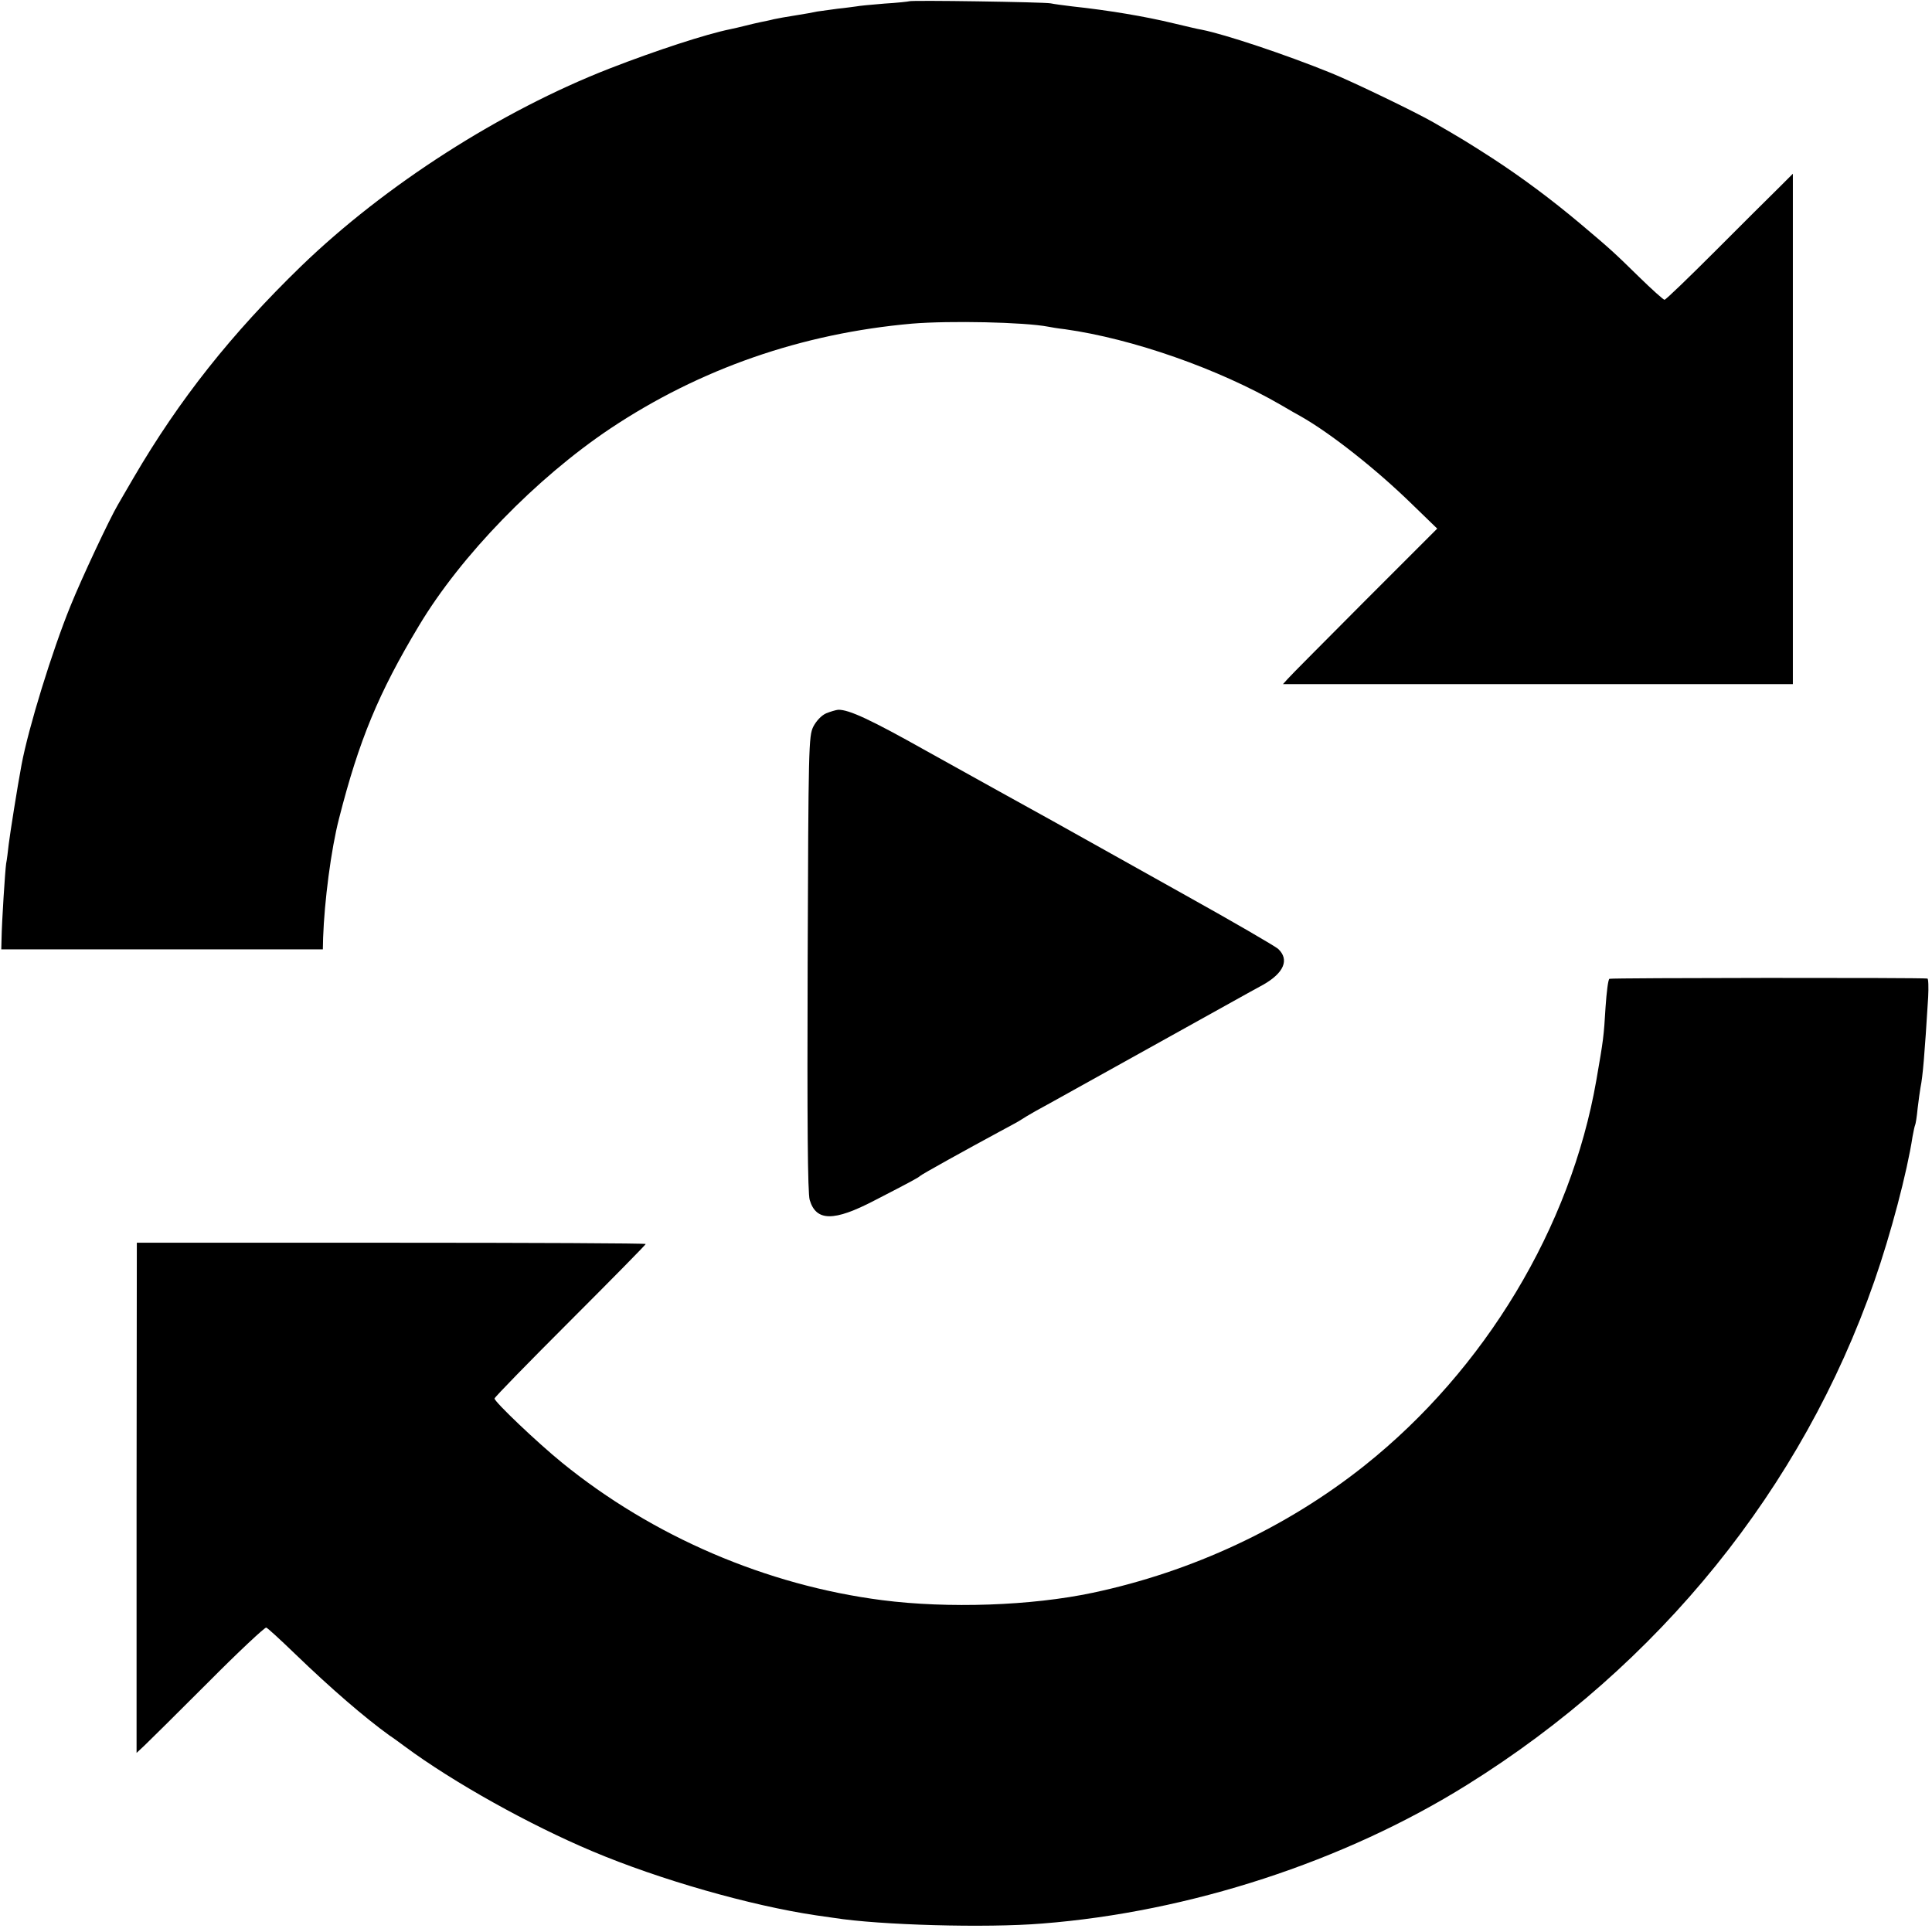
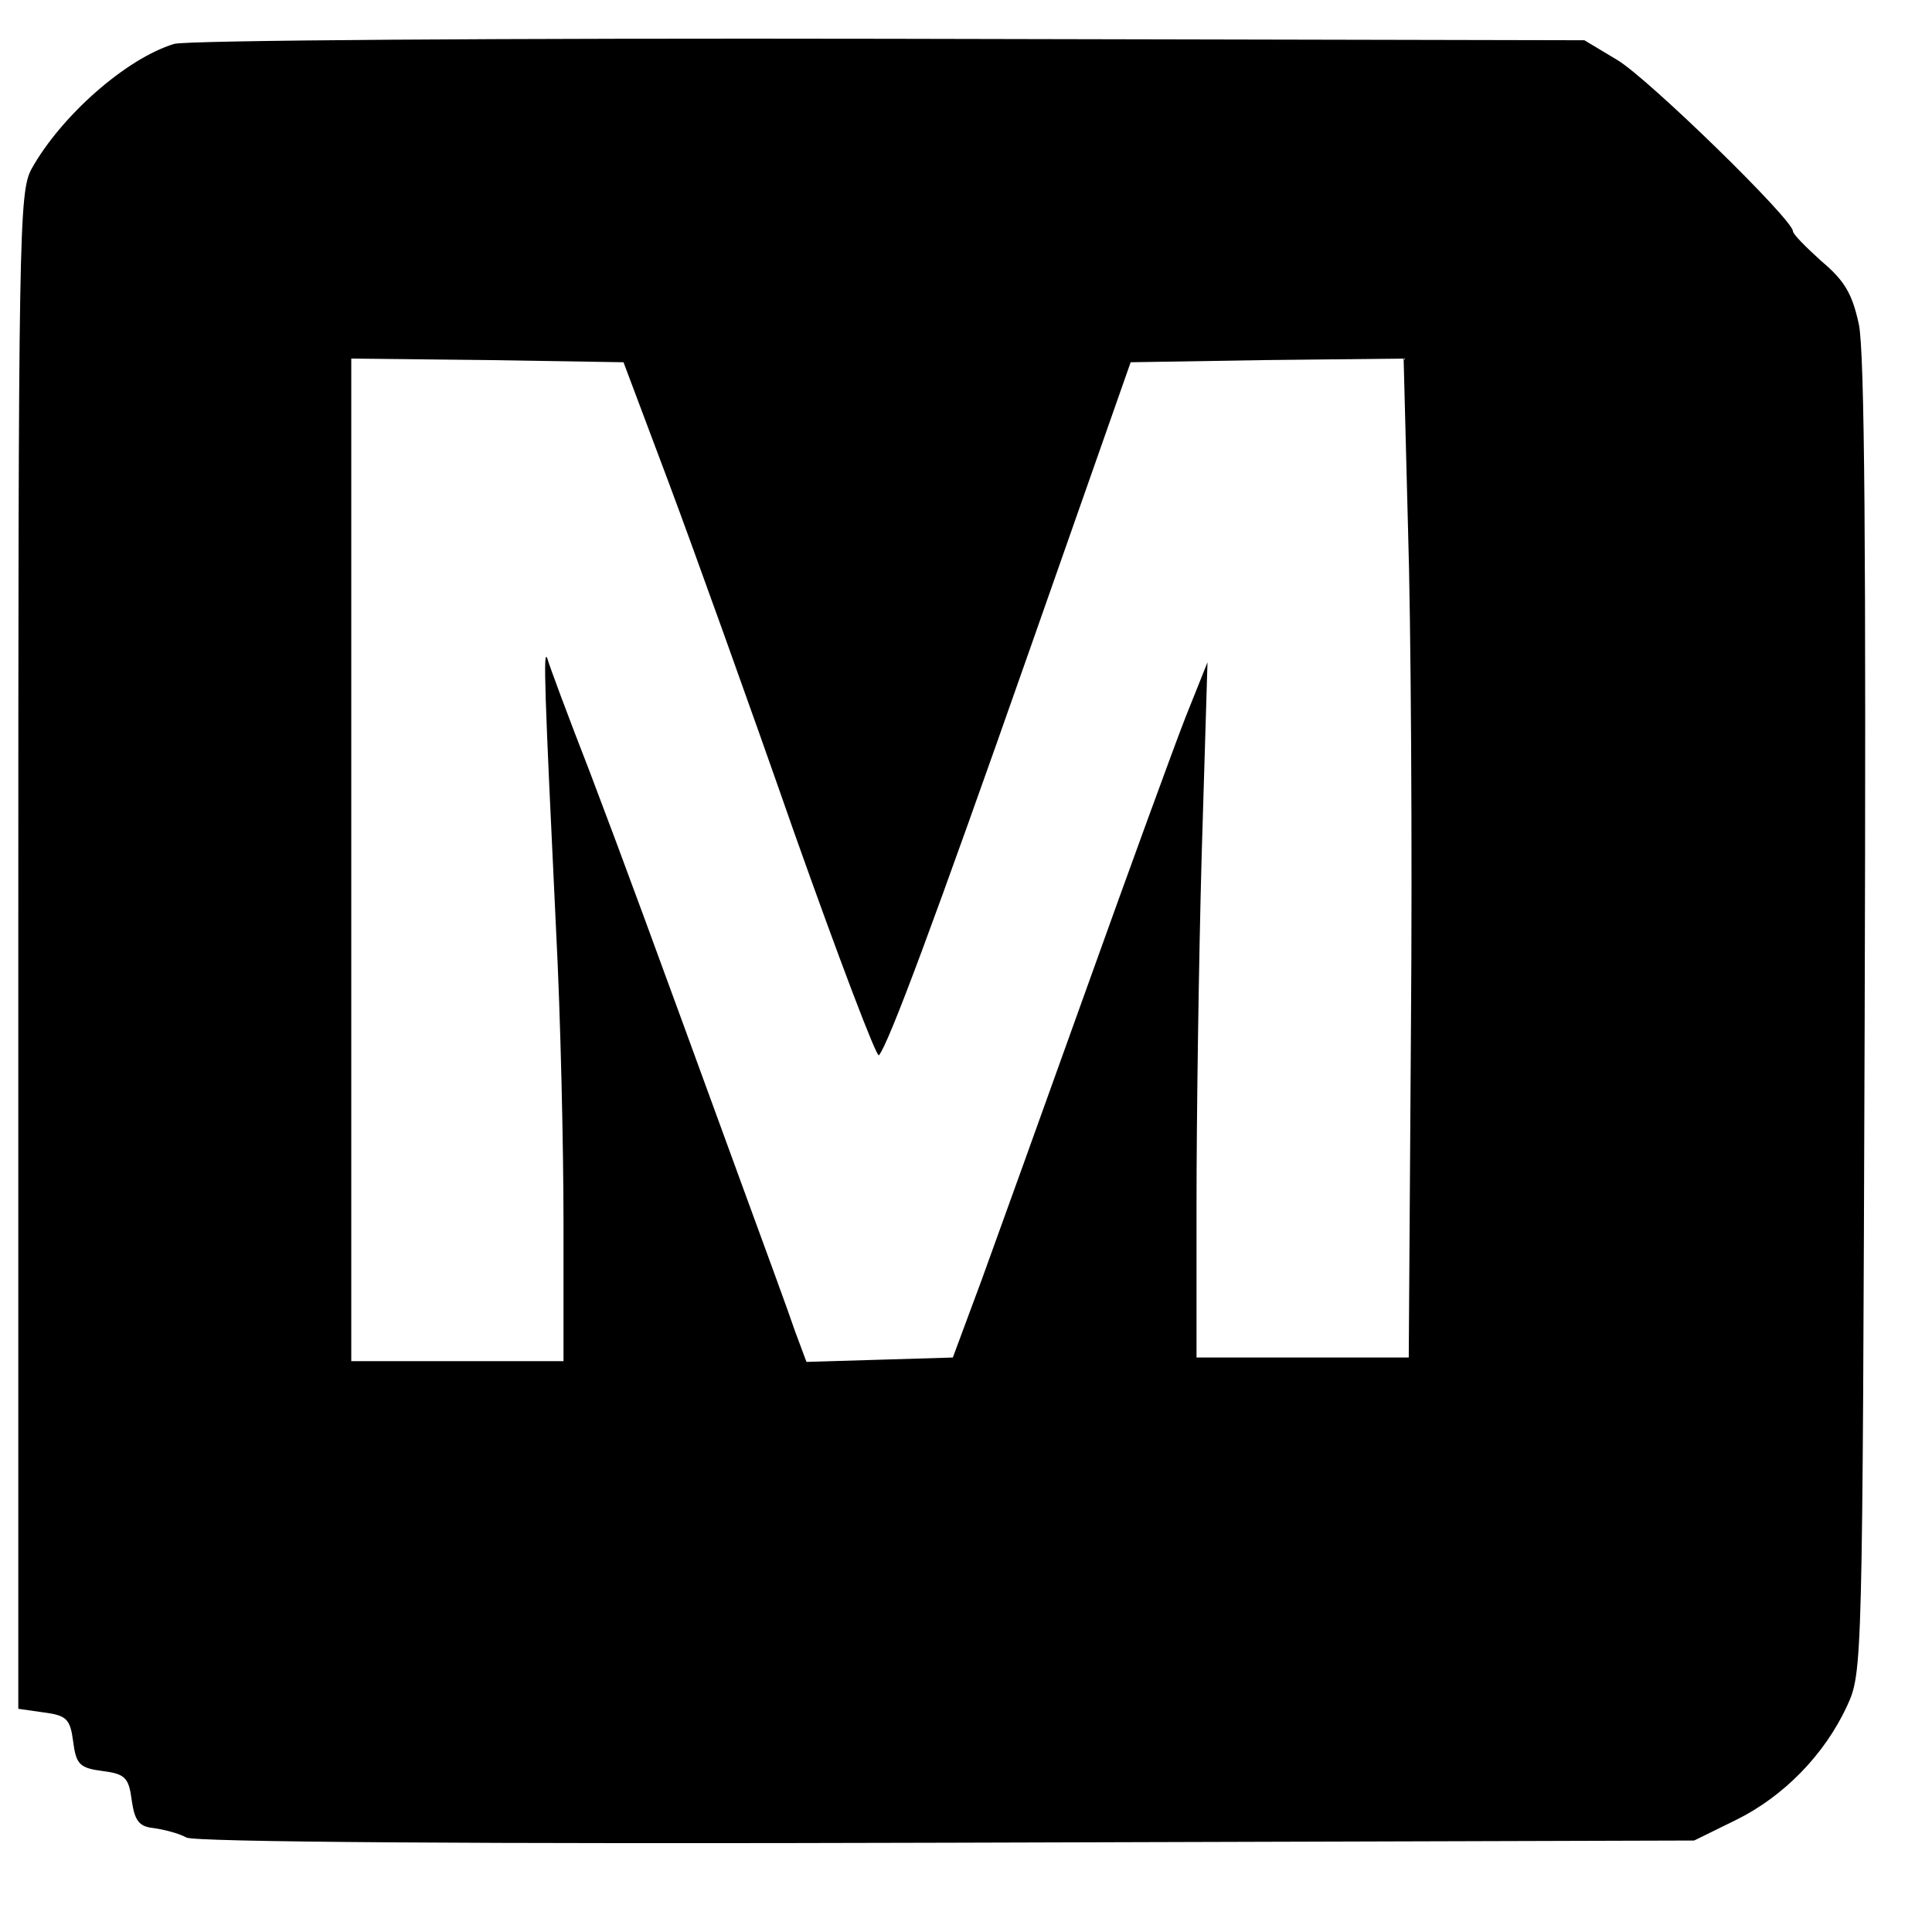
- <svg xmlns="http://www.w3.org/2000/svg" version="1.0" width="754pt" height="754pt" viewBox="0 0 754 754" preserveAspectRatio="xMidYMid meet">
-   <g transform="translate(0,754) scale(0.1,-0.1)" fill="#000000" stroke="none">
-     <path d="M3548 7535 c-2 -1 -45 -6 -96 -9 -51 -4 -101 -9 -110 -11 -9 -1 -42 -6 -73 -9 -31 -4 -67 -9 -80 -11 -13 -3 -51 -10 -84 -15 -33 -5 -71 -12 -85 -15 -14 -4 -36 -8 -50 -11 -14 -3 -41 -9 -60 -14 -19 -5 -46 -11 -60 -14 -94 -19 -290 -83 -470 -153 -426 -166 -877 -455 -1205 -772 -271 -263 -474 -518 -654 -826 -29 -49 -56 -97 -61 -105 -32 -54 -141 -286 -185 -395 -71 -174 -164 -475 -191 -620 -16 -85 -45 -269 -50 -310 -3 -27 -7 -61 -10 -75 -4 -27 -17 -228 -18 -295 l-1 -40 628 0 627 0 1 45 c5 143 31 345 62 465 78 306 154 490 312 753 164 274 458 576 746 769 351 234 748 372 1179 410 146 12 437 6 531 -12 9 -2 39 -7 66 -10 263 -37 598 -154 843 -296 30 -18 64 -37 75 -43 117 -66 297 -208 437 -345 l97 -94 -282 -282 c-155 -156 -291 -292 -301 -304 l-19 -21 995 0 995 0 0 996 0 996 -54 -54 c-30 -29 -141 -140 -246 -245 -106 -106 -196 -193 -201 -193 -4 0 -49 40 -100 90 -98 96 -110 107 -231 209 -111 93 -222 176 -340 253 -90 58 -122 78 -230 140 -67 39 -316 159 -400 193 -177 72 -414 151 -505 169 -14 2 -63 14 -110 25 -111 27 -255 51 -395 66 -33 4 -71 9 -85 12 -26 5 -547 13 -552 8z" />
-     <path d="M3224 4756 c-18 -8 -38 -29 -50 -52 -18 -37 -19 -75 -22 -924 -2 -622 0 -896 8 -923 25 -84 94 -85 253 -2 140 72 171 89 177 95 5 6 184 105 310 173 41 22 80 43 85 47 6 4 30 19 55 33 25 13 225 125 445 247 220 122 420 234 445 247 81 46 103 98 58 140 -13 11 -176 106 -363 210 -187 105 -419 234 -515 288 -96 53 -193 107 -215 119 -22 12 -148 82 -279 155 -219 123 -303 162 -345 161 -9 -1 -30 -7 -47 -14z" />
-     <path d="M6281 3720 c-5 -3 -11 -52 -15 -110 -7 -116 -8 -125 -36 -286 -100 -574 -435 -1130 -905 -1504 -304 -242 -673 -414 -1060 -496 -240 -51 -565 -62 -822 -29 -451 58 -895 248 -1250 537 -96 78 -263 237 -263 250 0 5 133 141 295 303 162 162 295 297 295 300 0 3 -447 5 -993 5 l-993 0 -1 -995 0 -996 30 28 c16 15 128 126 248 246 120 121 223 217 228 215 5 -1 56 -48 113 -103 141 -136 271 -248 368 -318 14 -9 41 -29 60 -43 189 -140 487 -306 732 -409 263 -111 617 -212 873 -250 22 -3 54 -8 70 -10 176 -28 593 -40 812 -22 575 45 1179 242 1658 541 750 467 1309 1159 1590 1966 64 183 128 426 149 564 4 21 8 41 10 45 2 3 7 33 10 66 4 33 9 69 11 80 9 44 16 125 30 353 2 39 1 73 -3 73 -23 4 -1235 3 -1241 -1z" />
+ <svg xmlns="http://www.w3.org/2000/svg" version="1.0" width="264pt" height="264pt" viewBox="0 0 264 264" preserveAspectRatio="xMidYMid meet">
+   <g transform="translate(0,264) scale(0.1,-0.1)" fill="#000000" stroke="none">
+     <path d="M238 2580 c-66 -20 -155 -99 -195 -171 -17 -32 -18 -84 -18 -1069 l0 -1035 35 -5 c31 -4 36 -9 40 -40 4 -31 9 -36 40 -40 31 -4 36 -9 40 -40 4 -28 10 -36 30 -38 14 -2 34 -7 45 -13 13 -6 385 -9 1040 -7 l1020 3 57 28 c65 32 121 89 152 156 21 46 21 51 24 941 2 638 0 910 -8 947 -9 42 -20 60 -51 86 -21 19 -39 37 -39 41 0 16 -198 209 -240 234 l-45 27 -950 2 c-522 1 -962 -2 -977 -7z m676 -600 c34 -91 111 -305 171 -477 61 -172 113 -309 116 -305 13 15 75 181 207 557 l137 390 186 3 187 2 6 -232 c4 -128 6 -435 4 -683 l-3 -450 -145 0 -145 0 0 210 c0 116 3 329 7 475 l8 265 -30 -75 c-16 -41 -77 -208 -135 -370 -58 -162 -123 -342 -144 -400 l-39 -105 -100 -3 -100 -3 -16 43 c-8 24 -40 111 -70 193 -134 367 -160 438 -210 570 -30 77 -56 147 -58 155 -6 16 -4 -41 12 -374 6 -115 10 -294 10 -397 l0 -189 -145 0 -145 0 0 685 0 685 186 -2 186 -3 62 -165z" />
  </g>
</svg>
